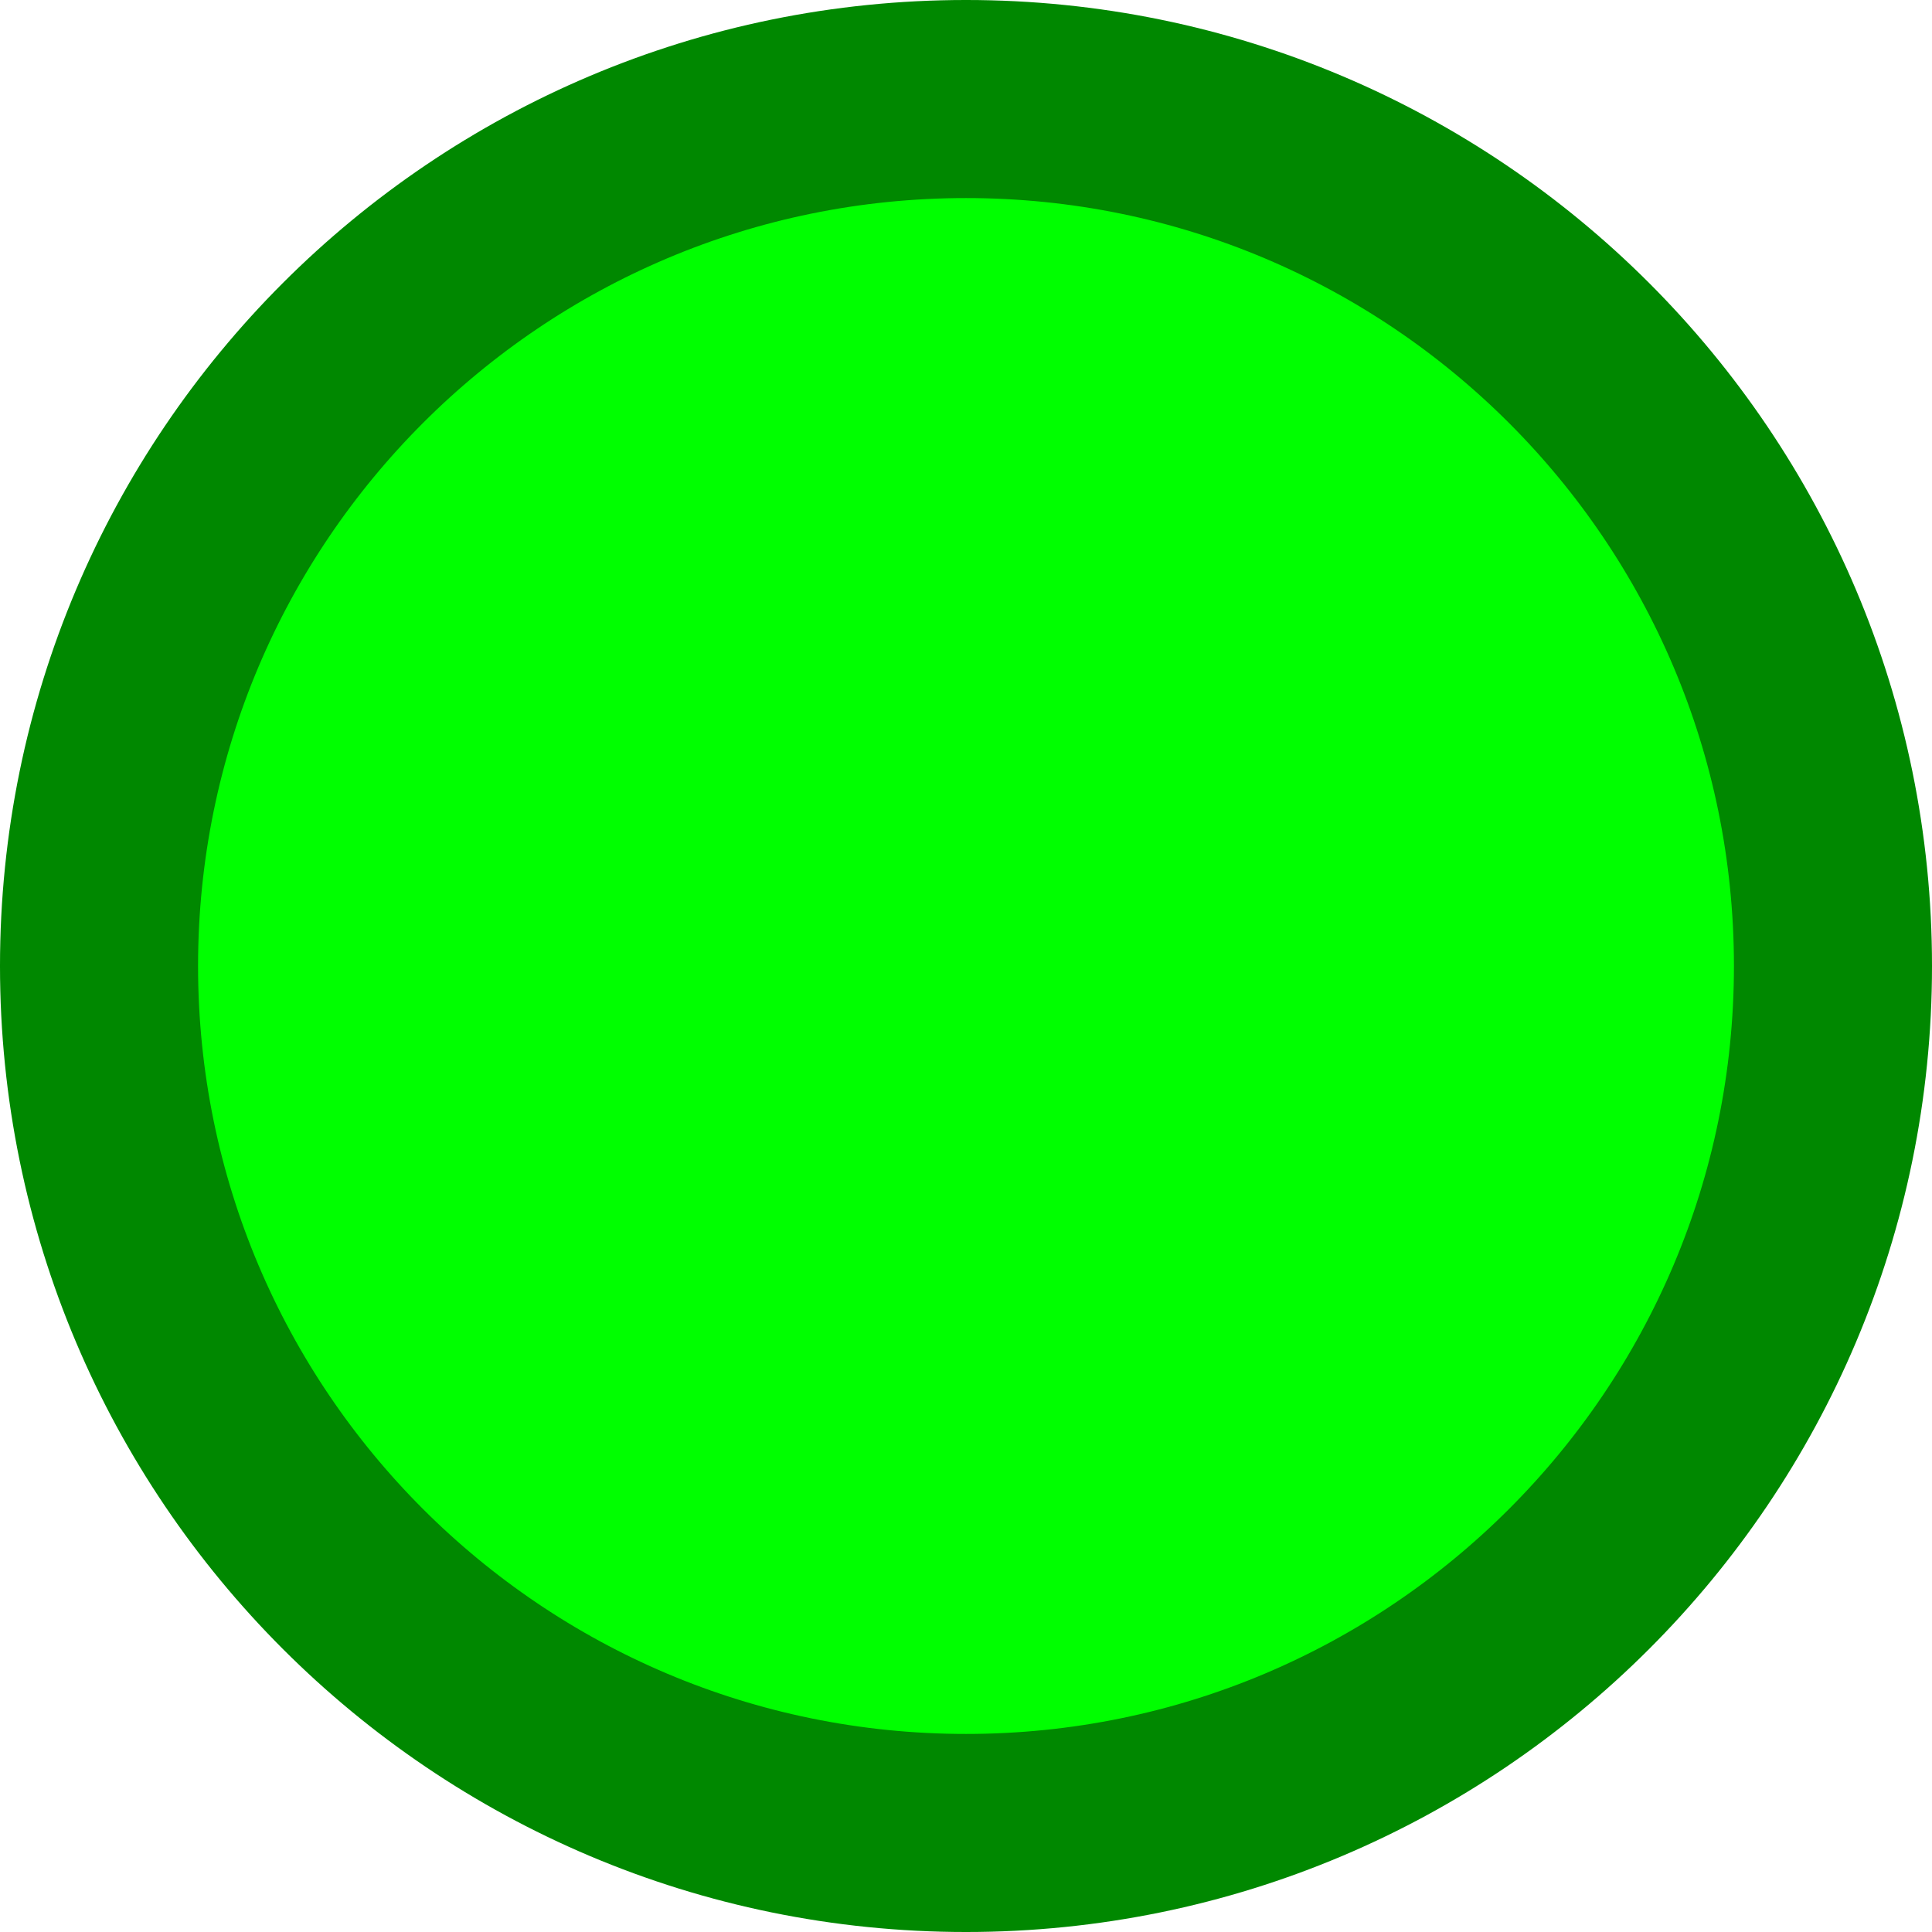
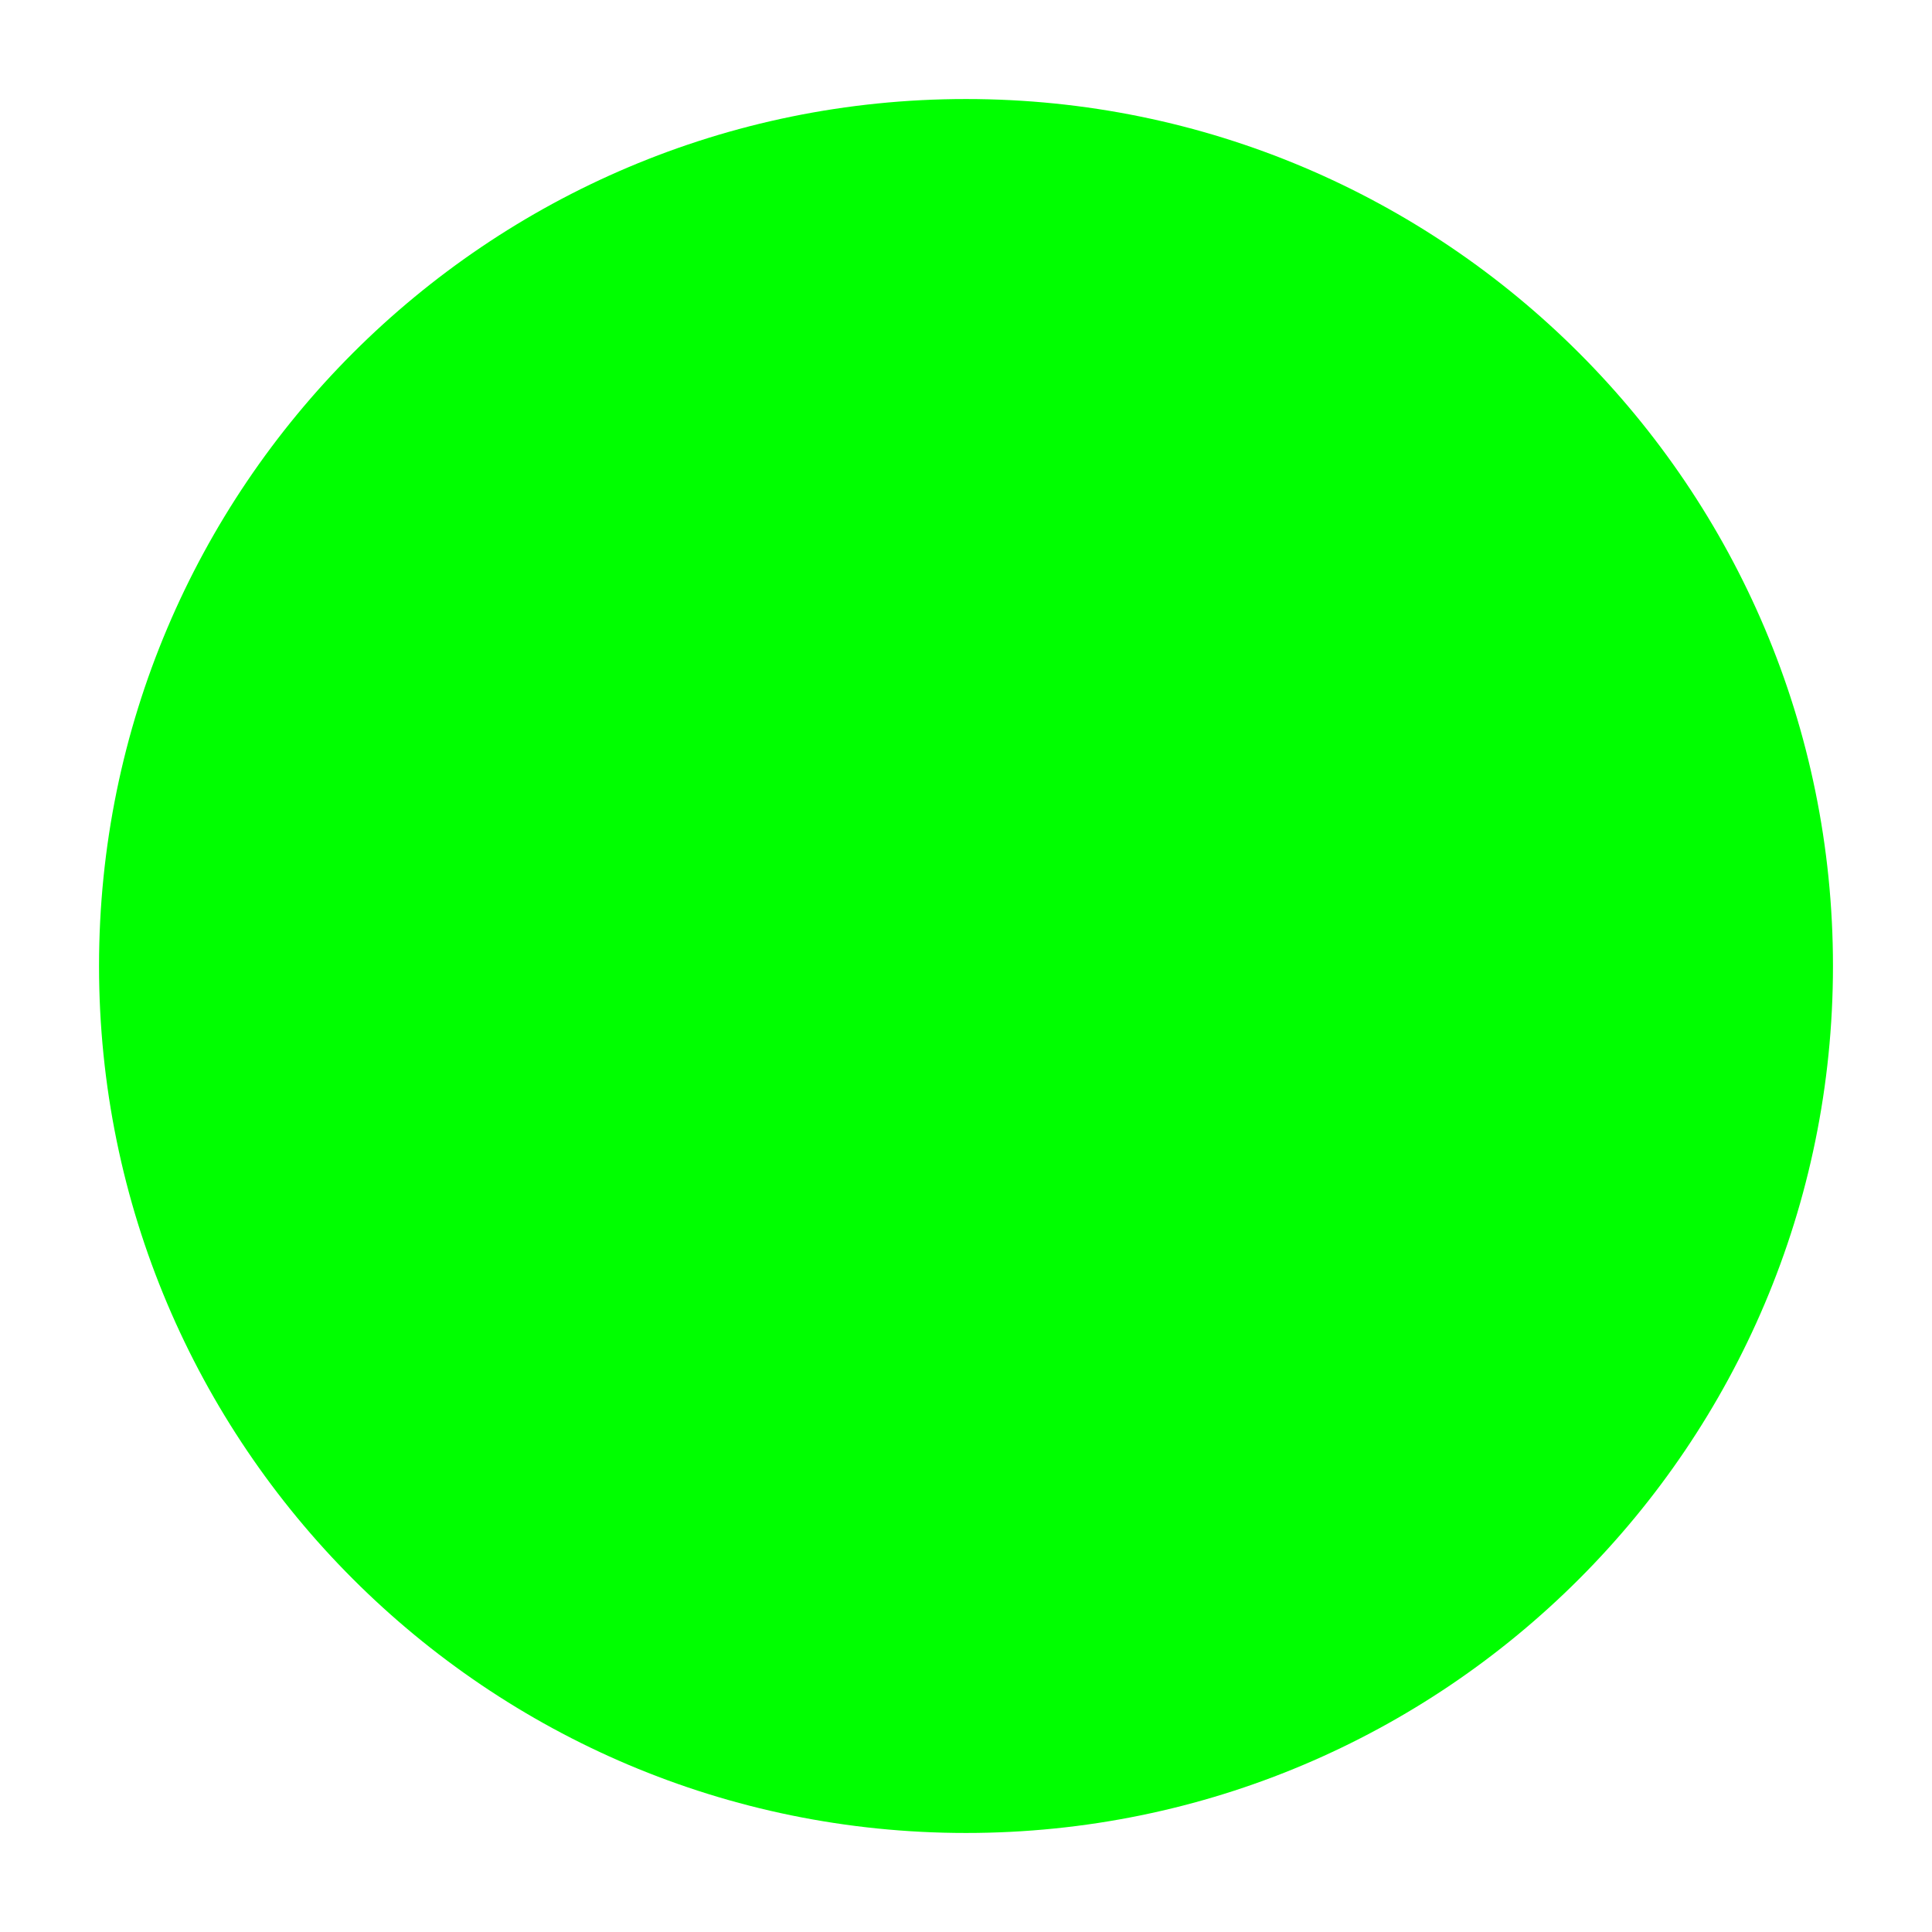
<svg xmlns="http://www.w3.org/2000/svg" version="1.0" width="300" height="300" id="svg2">
  <defs id="defs4" />
  <g id="layer1">
-     <path d="M 294.286 150 A 144.286 144.286 0 1 1  5.714,150 A 144.286 144.286 0 1 1  294.286 150 z" transform="matrix(0.9330259,0,0,0.9330259,10.04612,10.04611)" style="fill:#00ff00;fill-opacity:1;stroke:#008800;stroke-width:32.963;stroke-miterlimit:4;stroke-dasharray:none;stroke-dashoffset:0;stroke-opacity:1" id="path2160" />
+     <path d="M 294.286 150 A 144.286 144.286 0 1 1  5.714,150 A 144.286 144.286 0 1 1  294.286 150 z" transform="matrix(0.9330259,0,0,0.9330259,10.04612,10.04611)" style="fill:#00ff00;fill-opacity:1;" id="path2160" />
  </g>
</svg>
